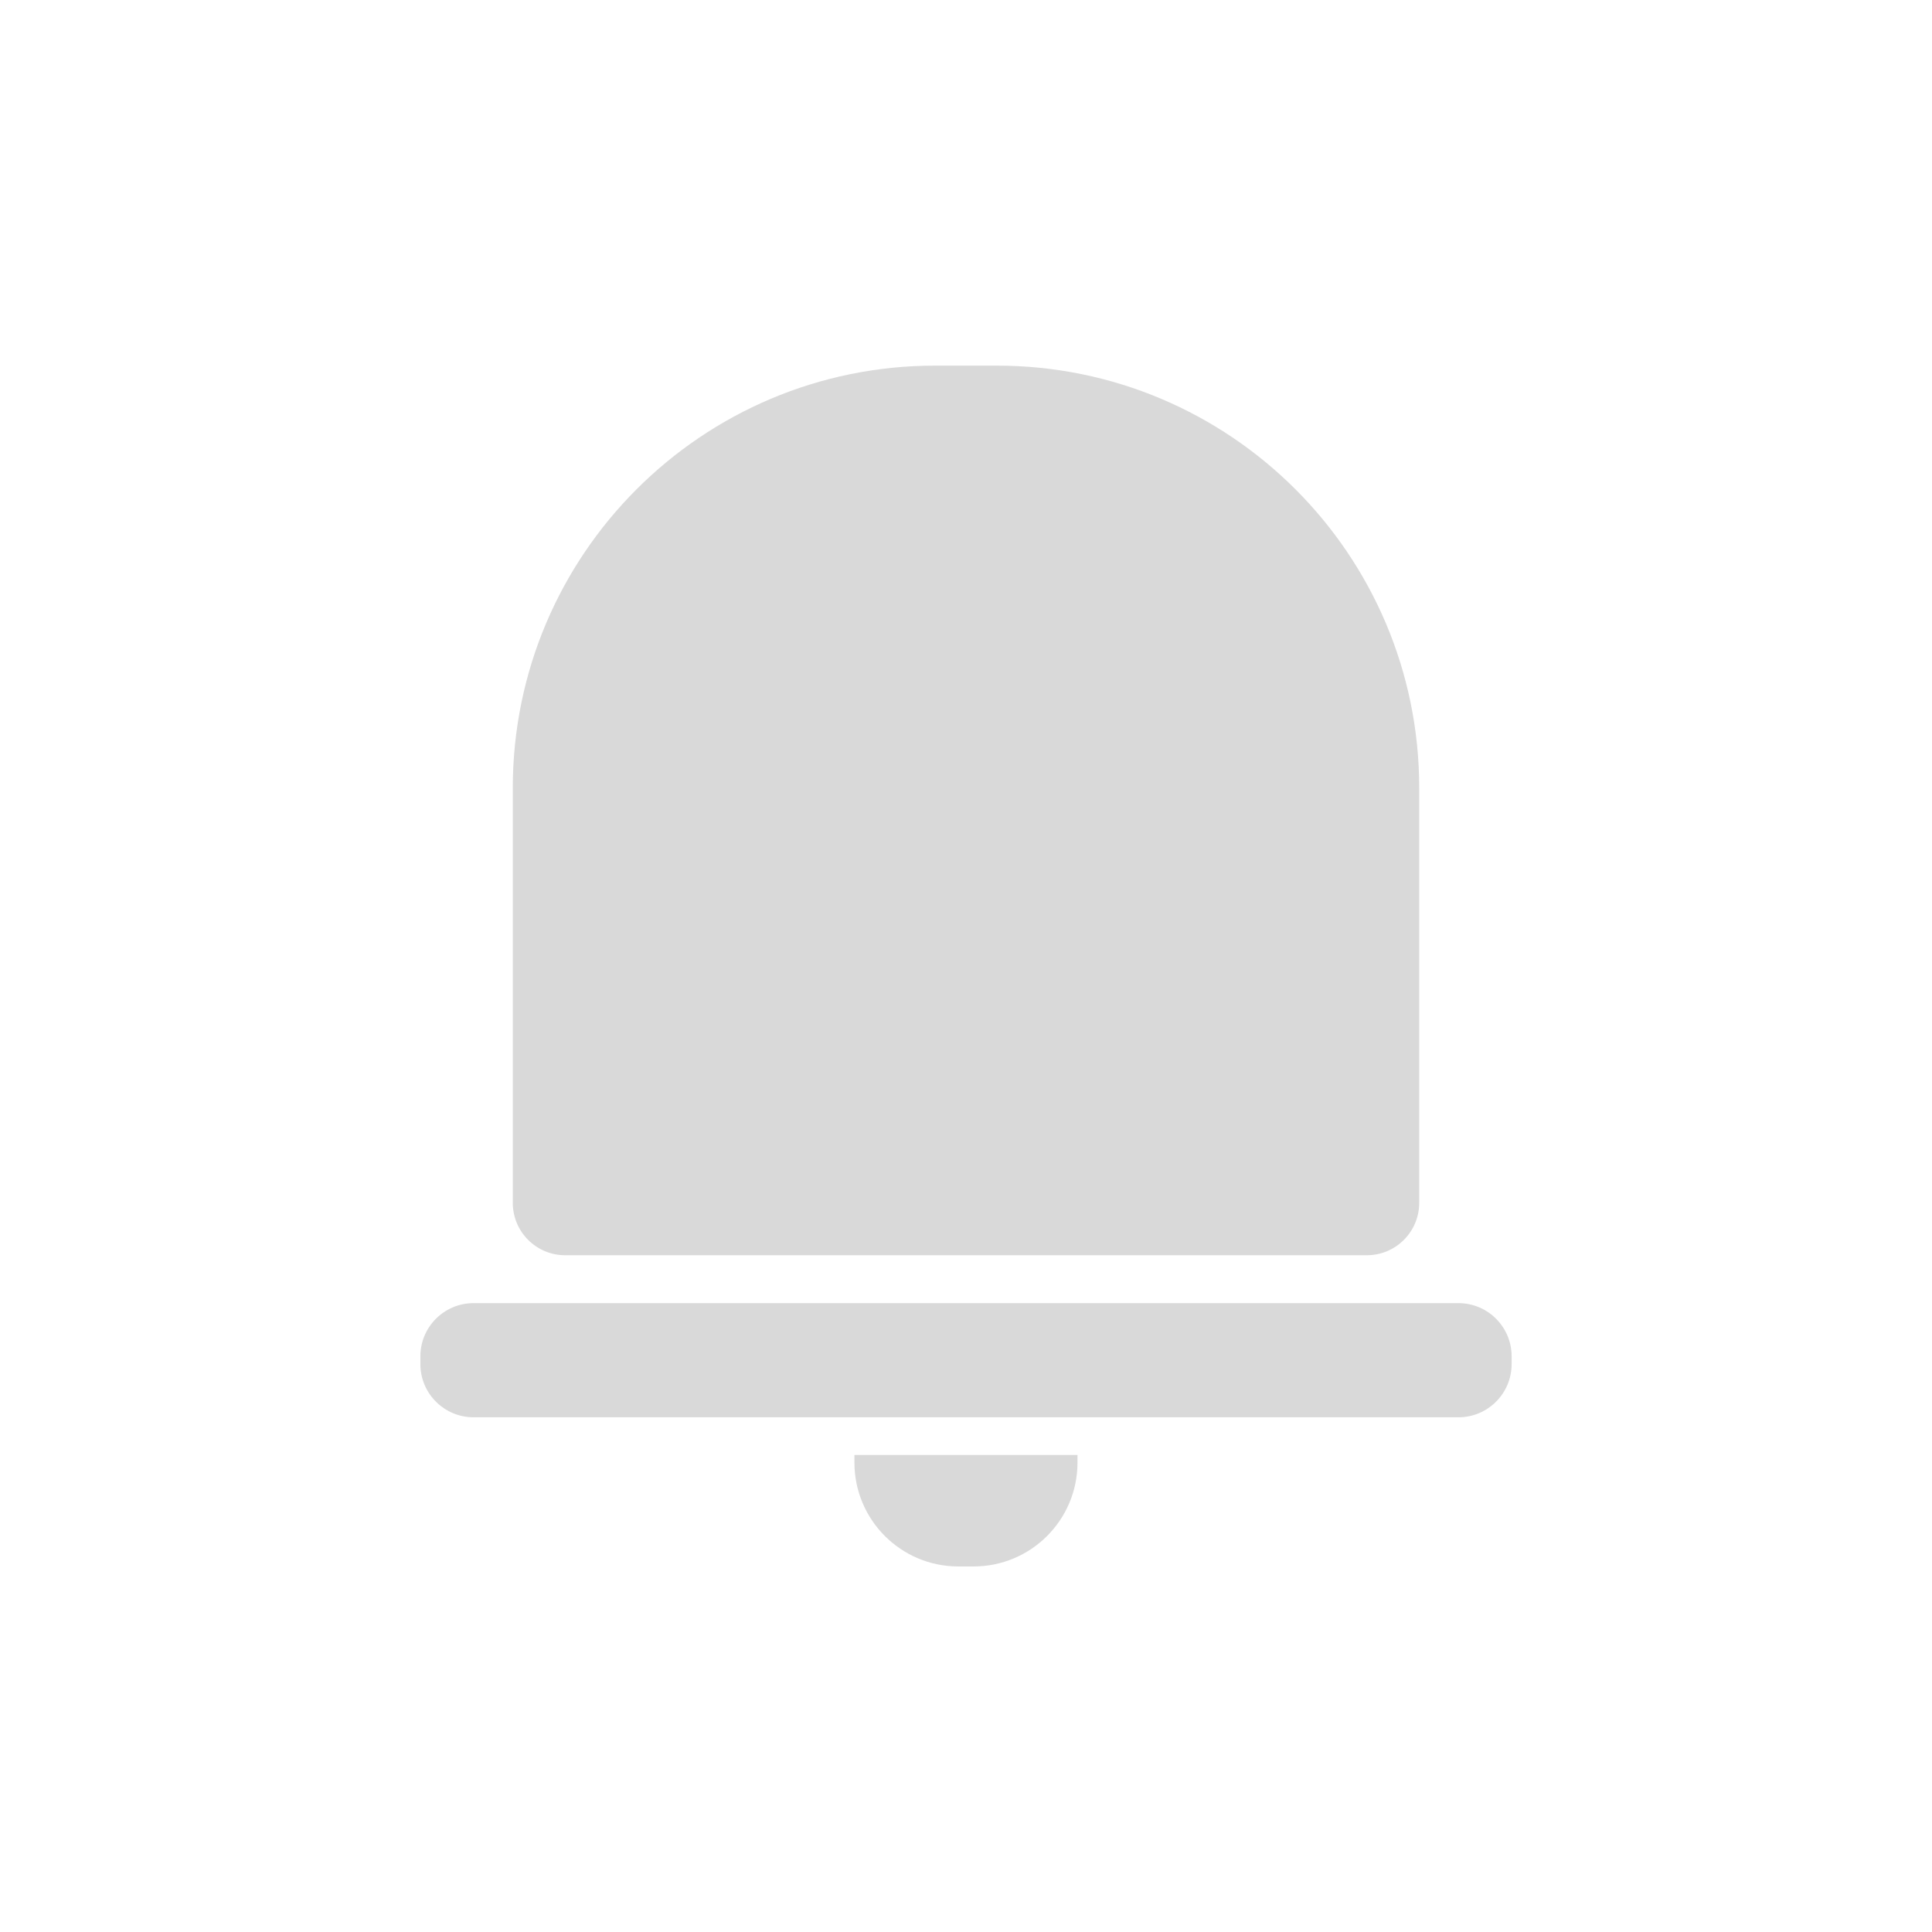
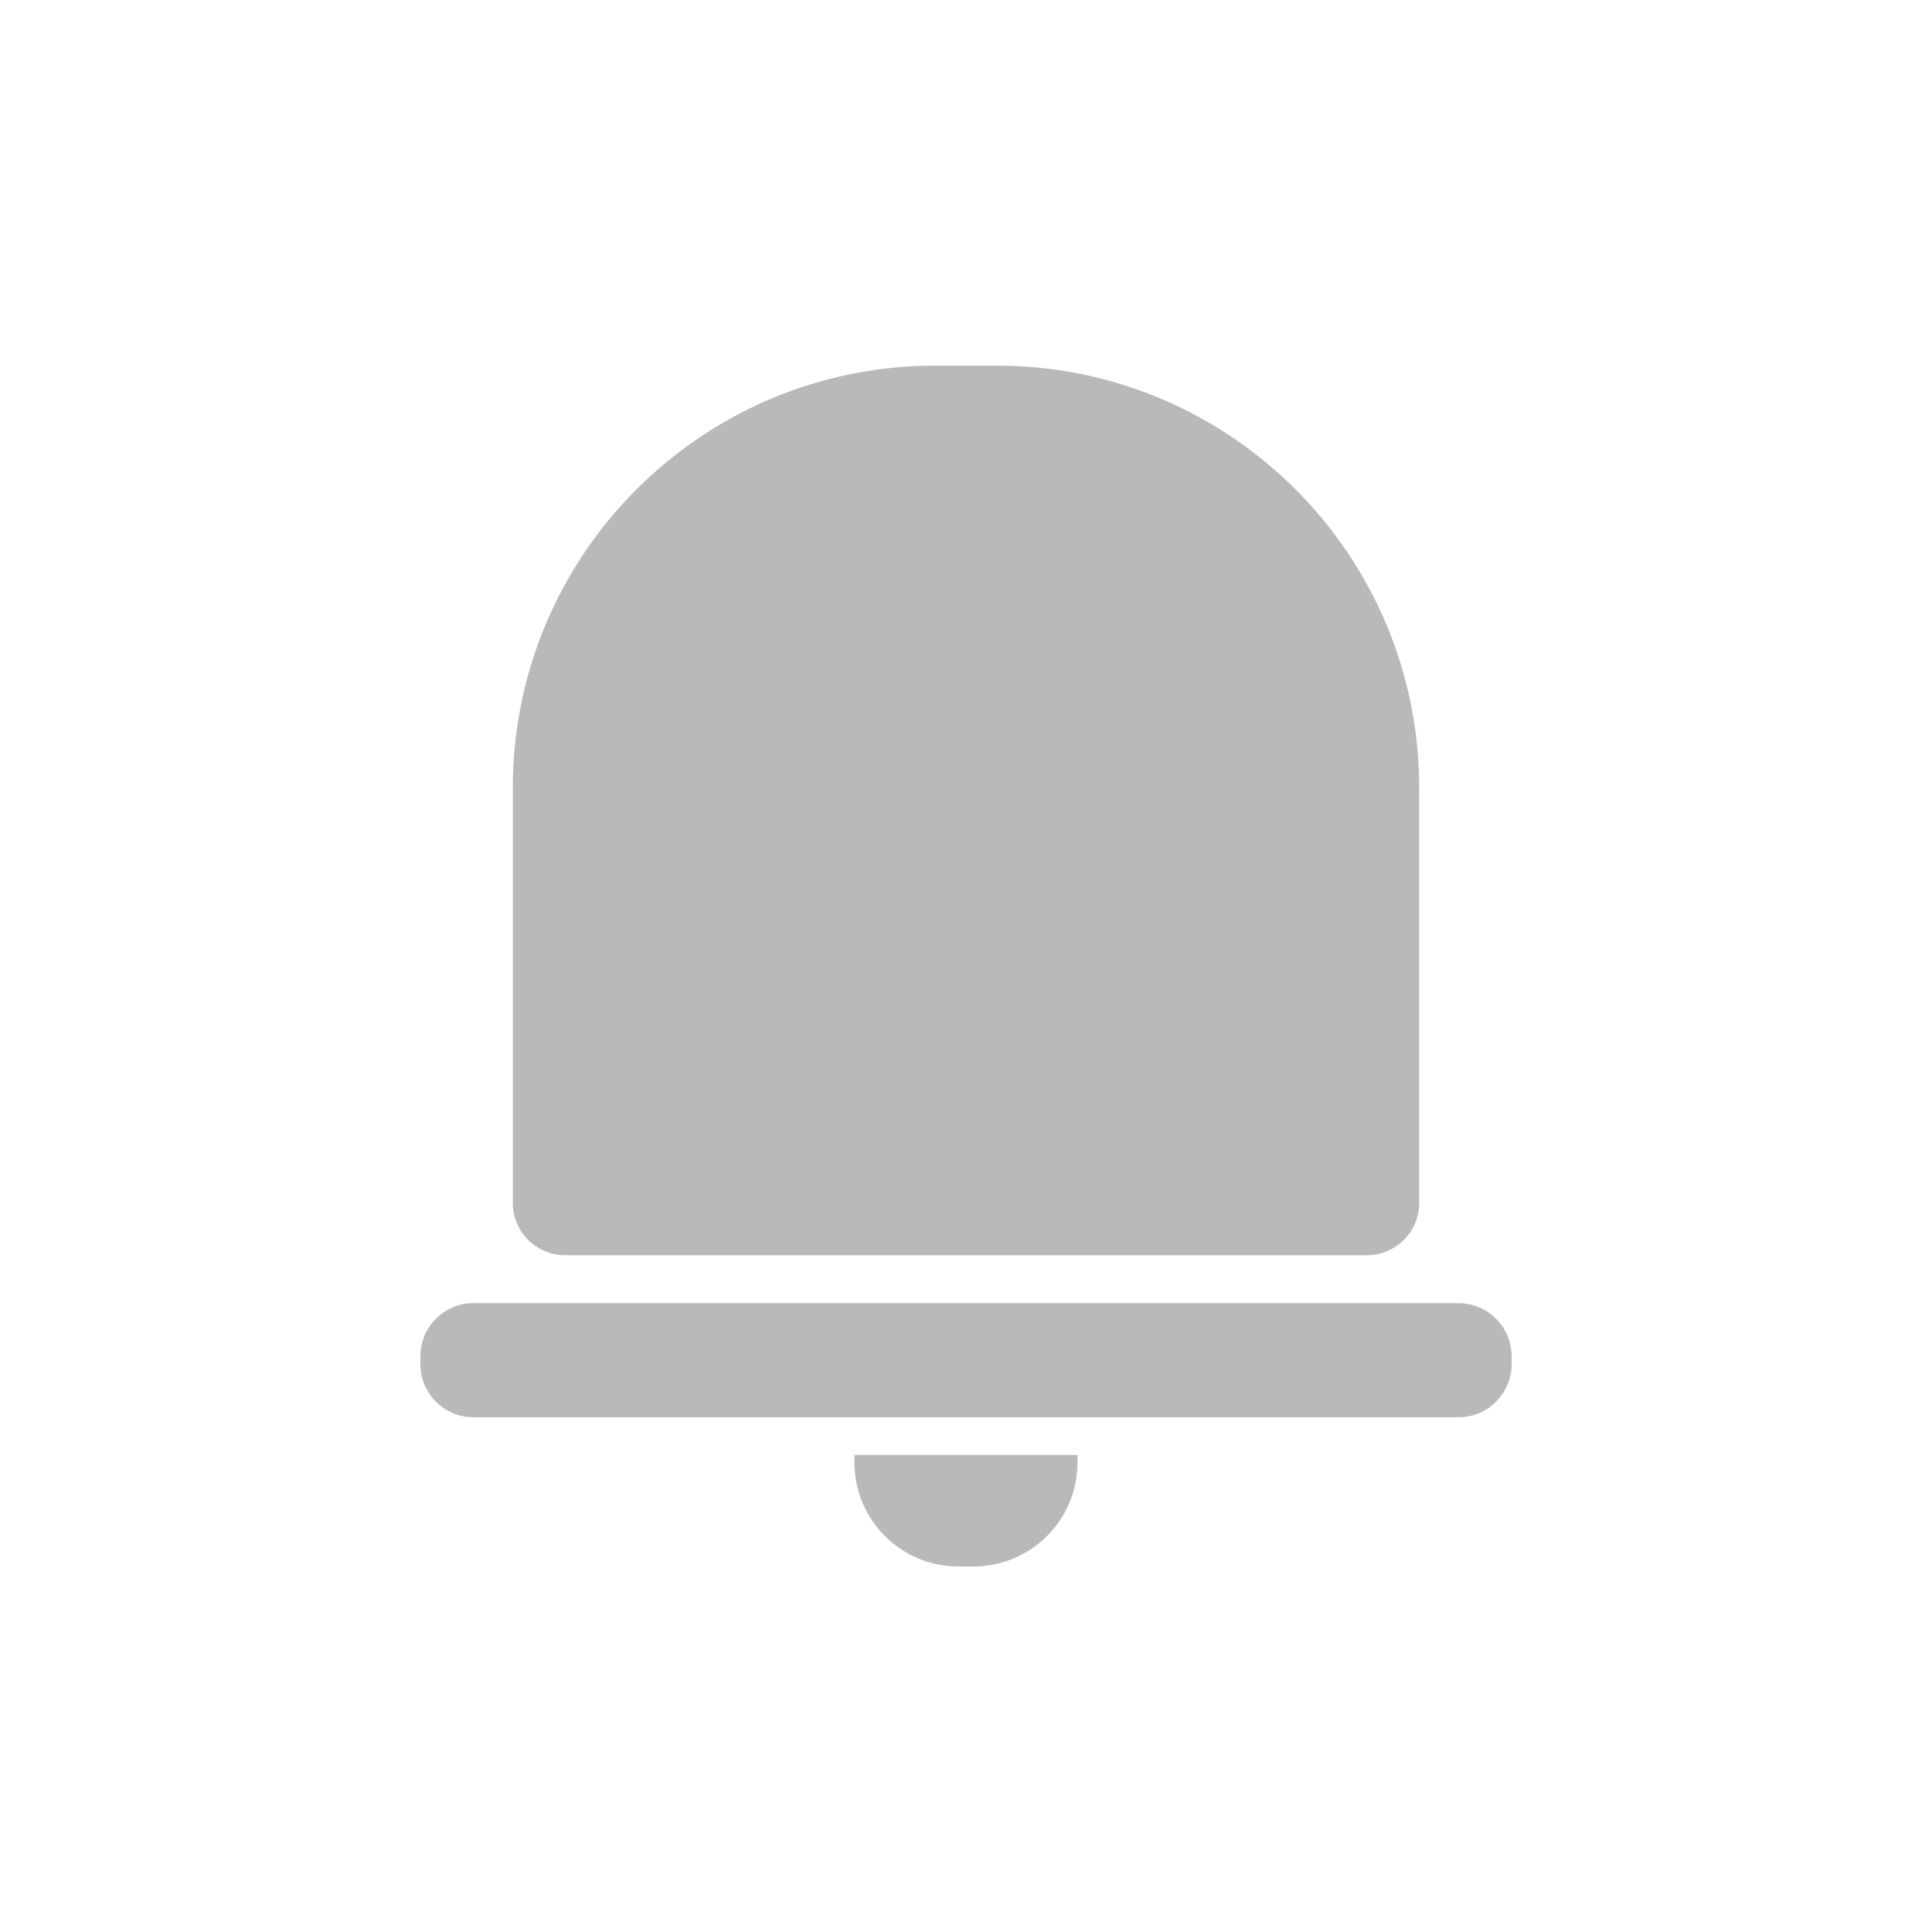
<svg xmlns="http://www.w3.org/2000/svg" width="24" height="24" viewBox="0 0 24 24">
  <defs>
    <clipPath id="tsnjlnbtha">
      <path data-name="사각형 20" transform="translate(32 196)" style="fill:none;stroke:#707070" d="M0 0h24v24H0z" />
    </clipPath>
  </defs>
  <g data-name="마스크 그룹 14" transform="translate(-32 -196)" style="clip-path:url(#tsnjlnbtha)">
    <g data-name="그룹 26" transform="translate(-456.623 -580.277)">
-       <path data-name="사각형 22" d="M5.247 0H10.4a.651.651 0 0 1 .651.651v9.958a.651.651 0 0 1-.651.651H5.247A5.247 5.247 0 0 1 0 6.013v-.766A5.247 5.247 0 0 1 5.247 0z" transform="rotate(90 -137.283 643.536)" style="fill:#d9d9d9" />
-       <path data-name="사각형 23" d="M1.291 0h.189a1.291 1.291 0 0 1 1.291 1.291v.094H0v-.094A1.291 1.291 0 0 1 1.291 0z" transform="rotate(-180 251.004 397.868)" style="fill:#d9d9d9" />
-       <rect data-name="사각형 24" width="1.418" height="13.556" rx=".661" transform="rotate(-90 643.864 150.019)" style="fill:#d9d9d9" />
+       <path data-name="사각형 22" d="M5.247 0H10.4a.651.651 0 0 1 .651.651v9.958a.651.651 0 0 1-.651.651H5.247A5.247 5.247 0 0 1 0 6.013v-.766A5.247 5.247 0 0 1 5.247 0z" transform="rotate(90 -137.283 643.536)" style="fill:#b9b9b9" />
+       <path data-name="사각형 23" d="M1.291 0h.189a1.291 1.291 0 0 1 1.291 1.291v.094H0v-.094A1.291 1.291 0 0 1 1.291 0z" transform="rotate(-180 251.004 397.868)" style="fill:#b9b9b9" />
+       <rect data-name="사각형 24" width="1.418" height="13.556" rx=".661" transform="rotate(-90 643.864 150.019)" style="fill:#b9b9b9" />
    </g>
  </g>
</svg>
